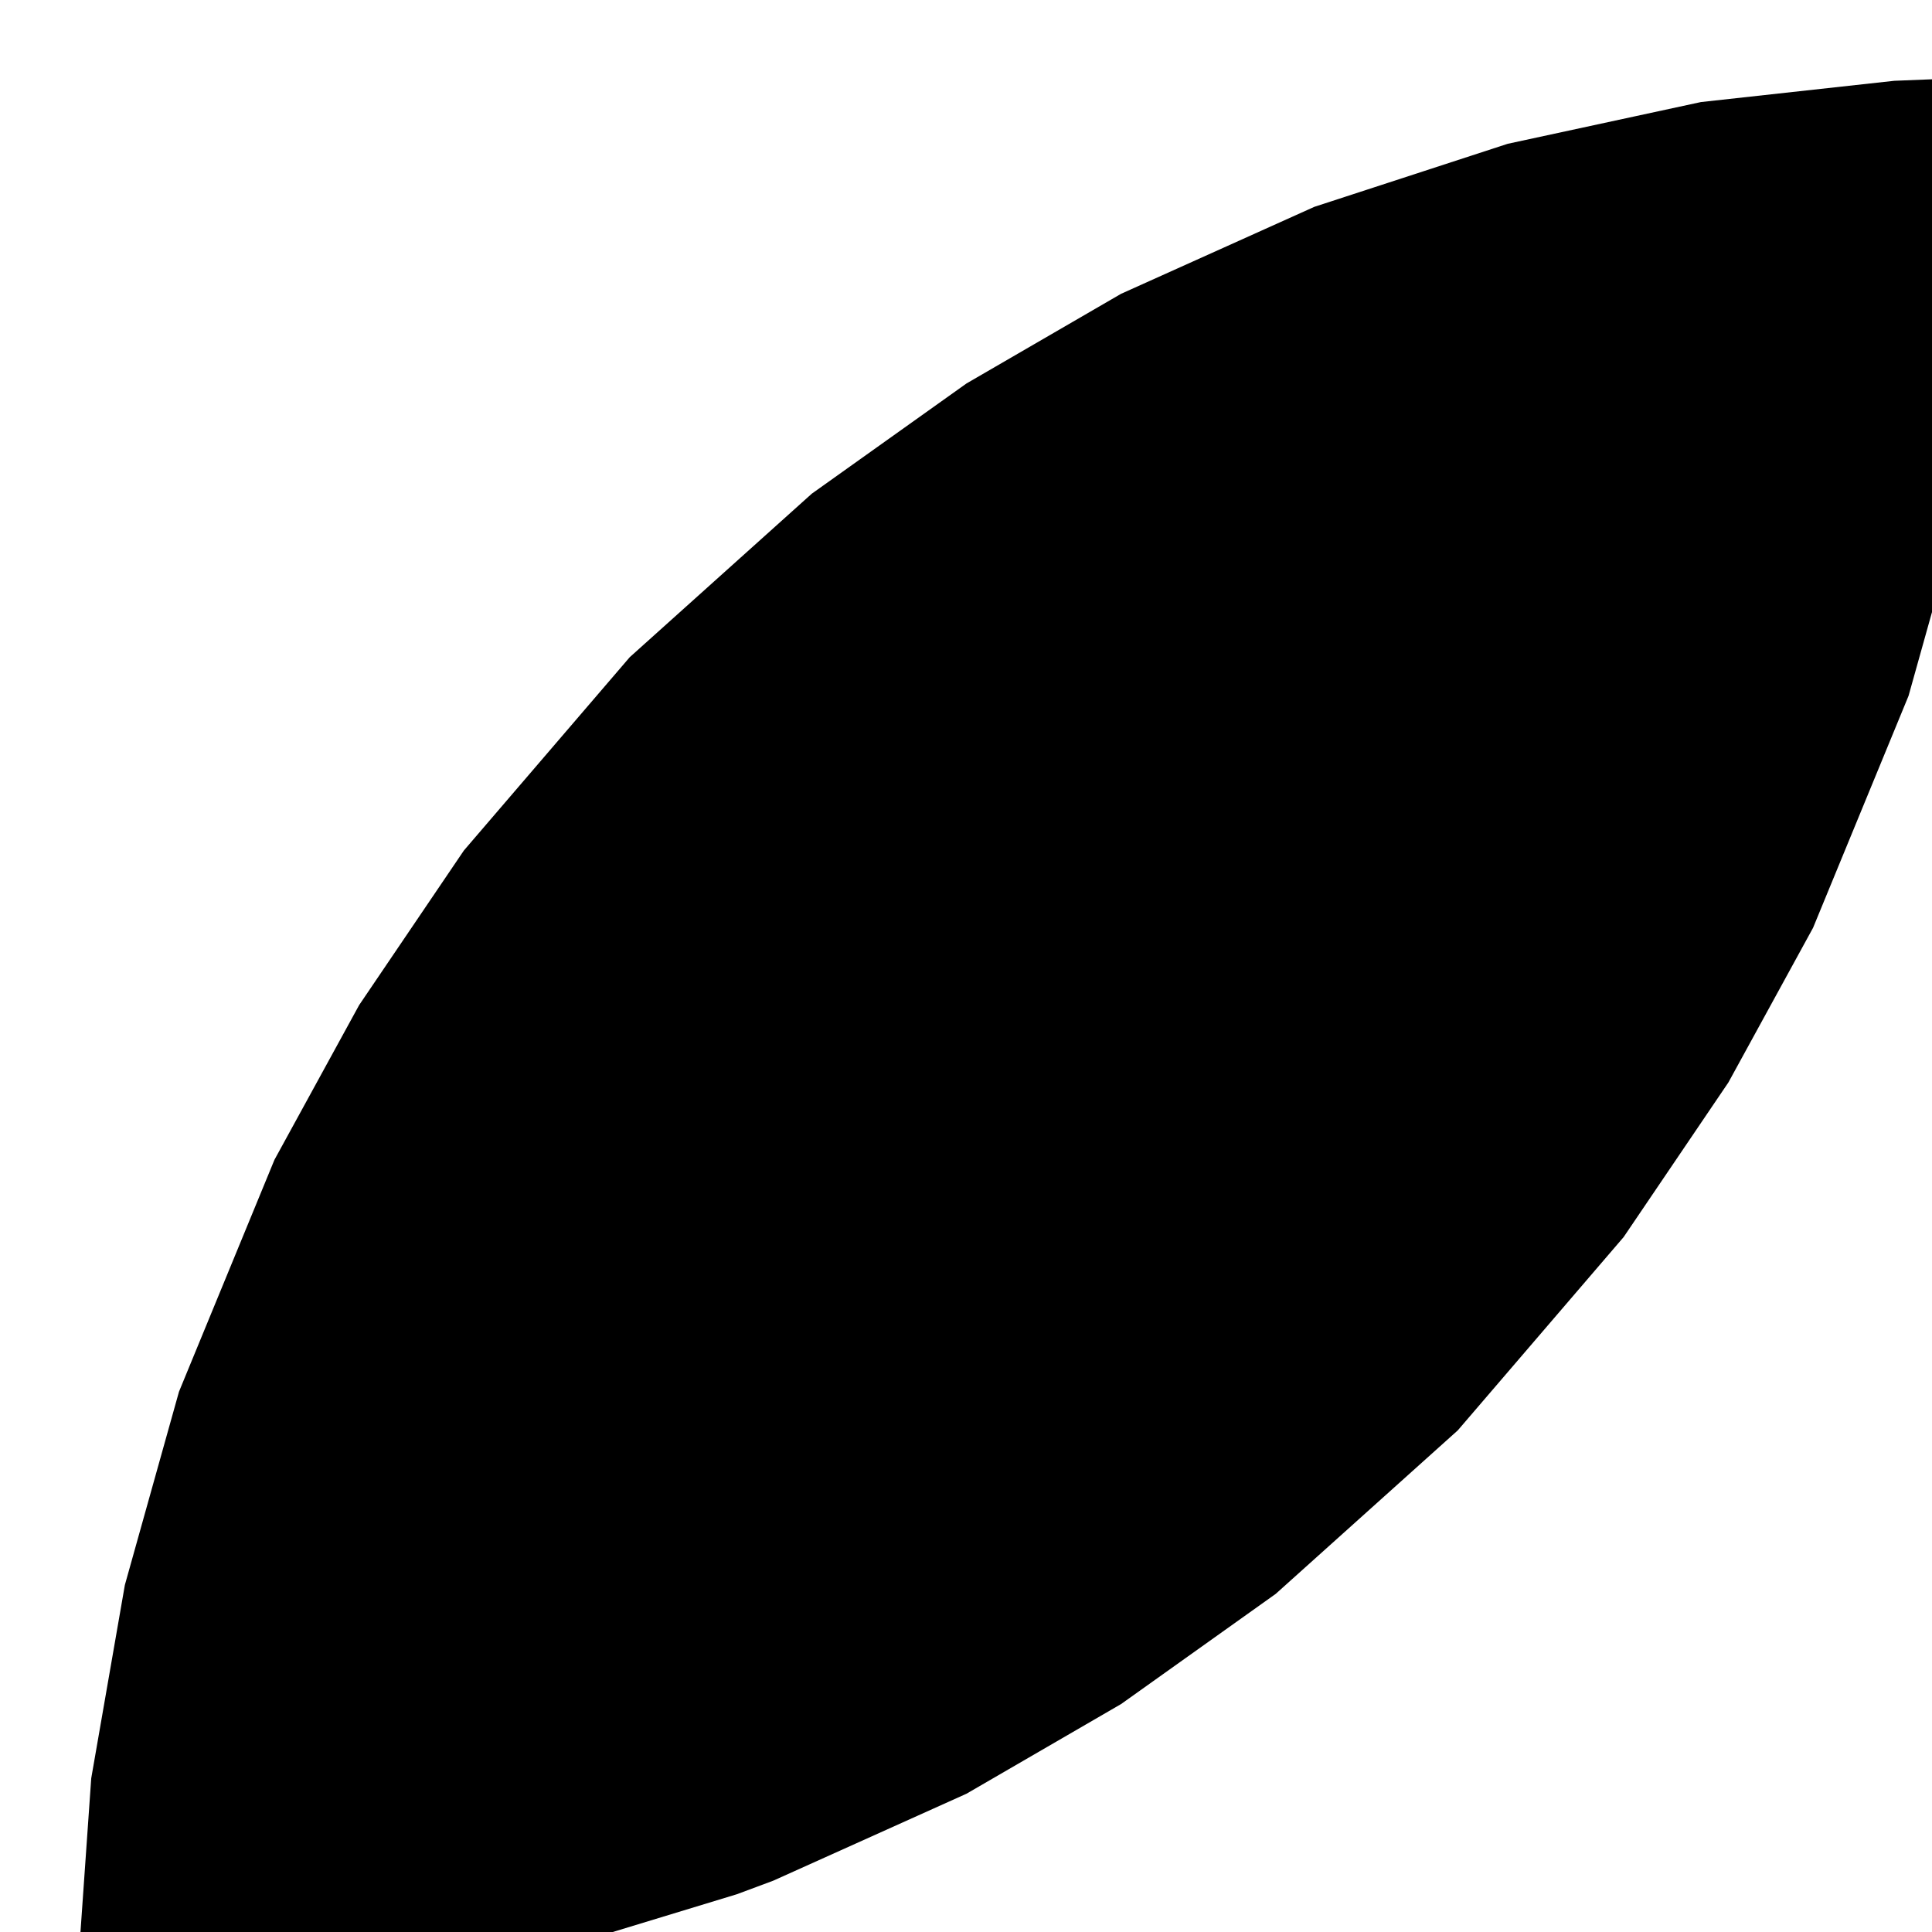
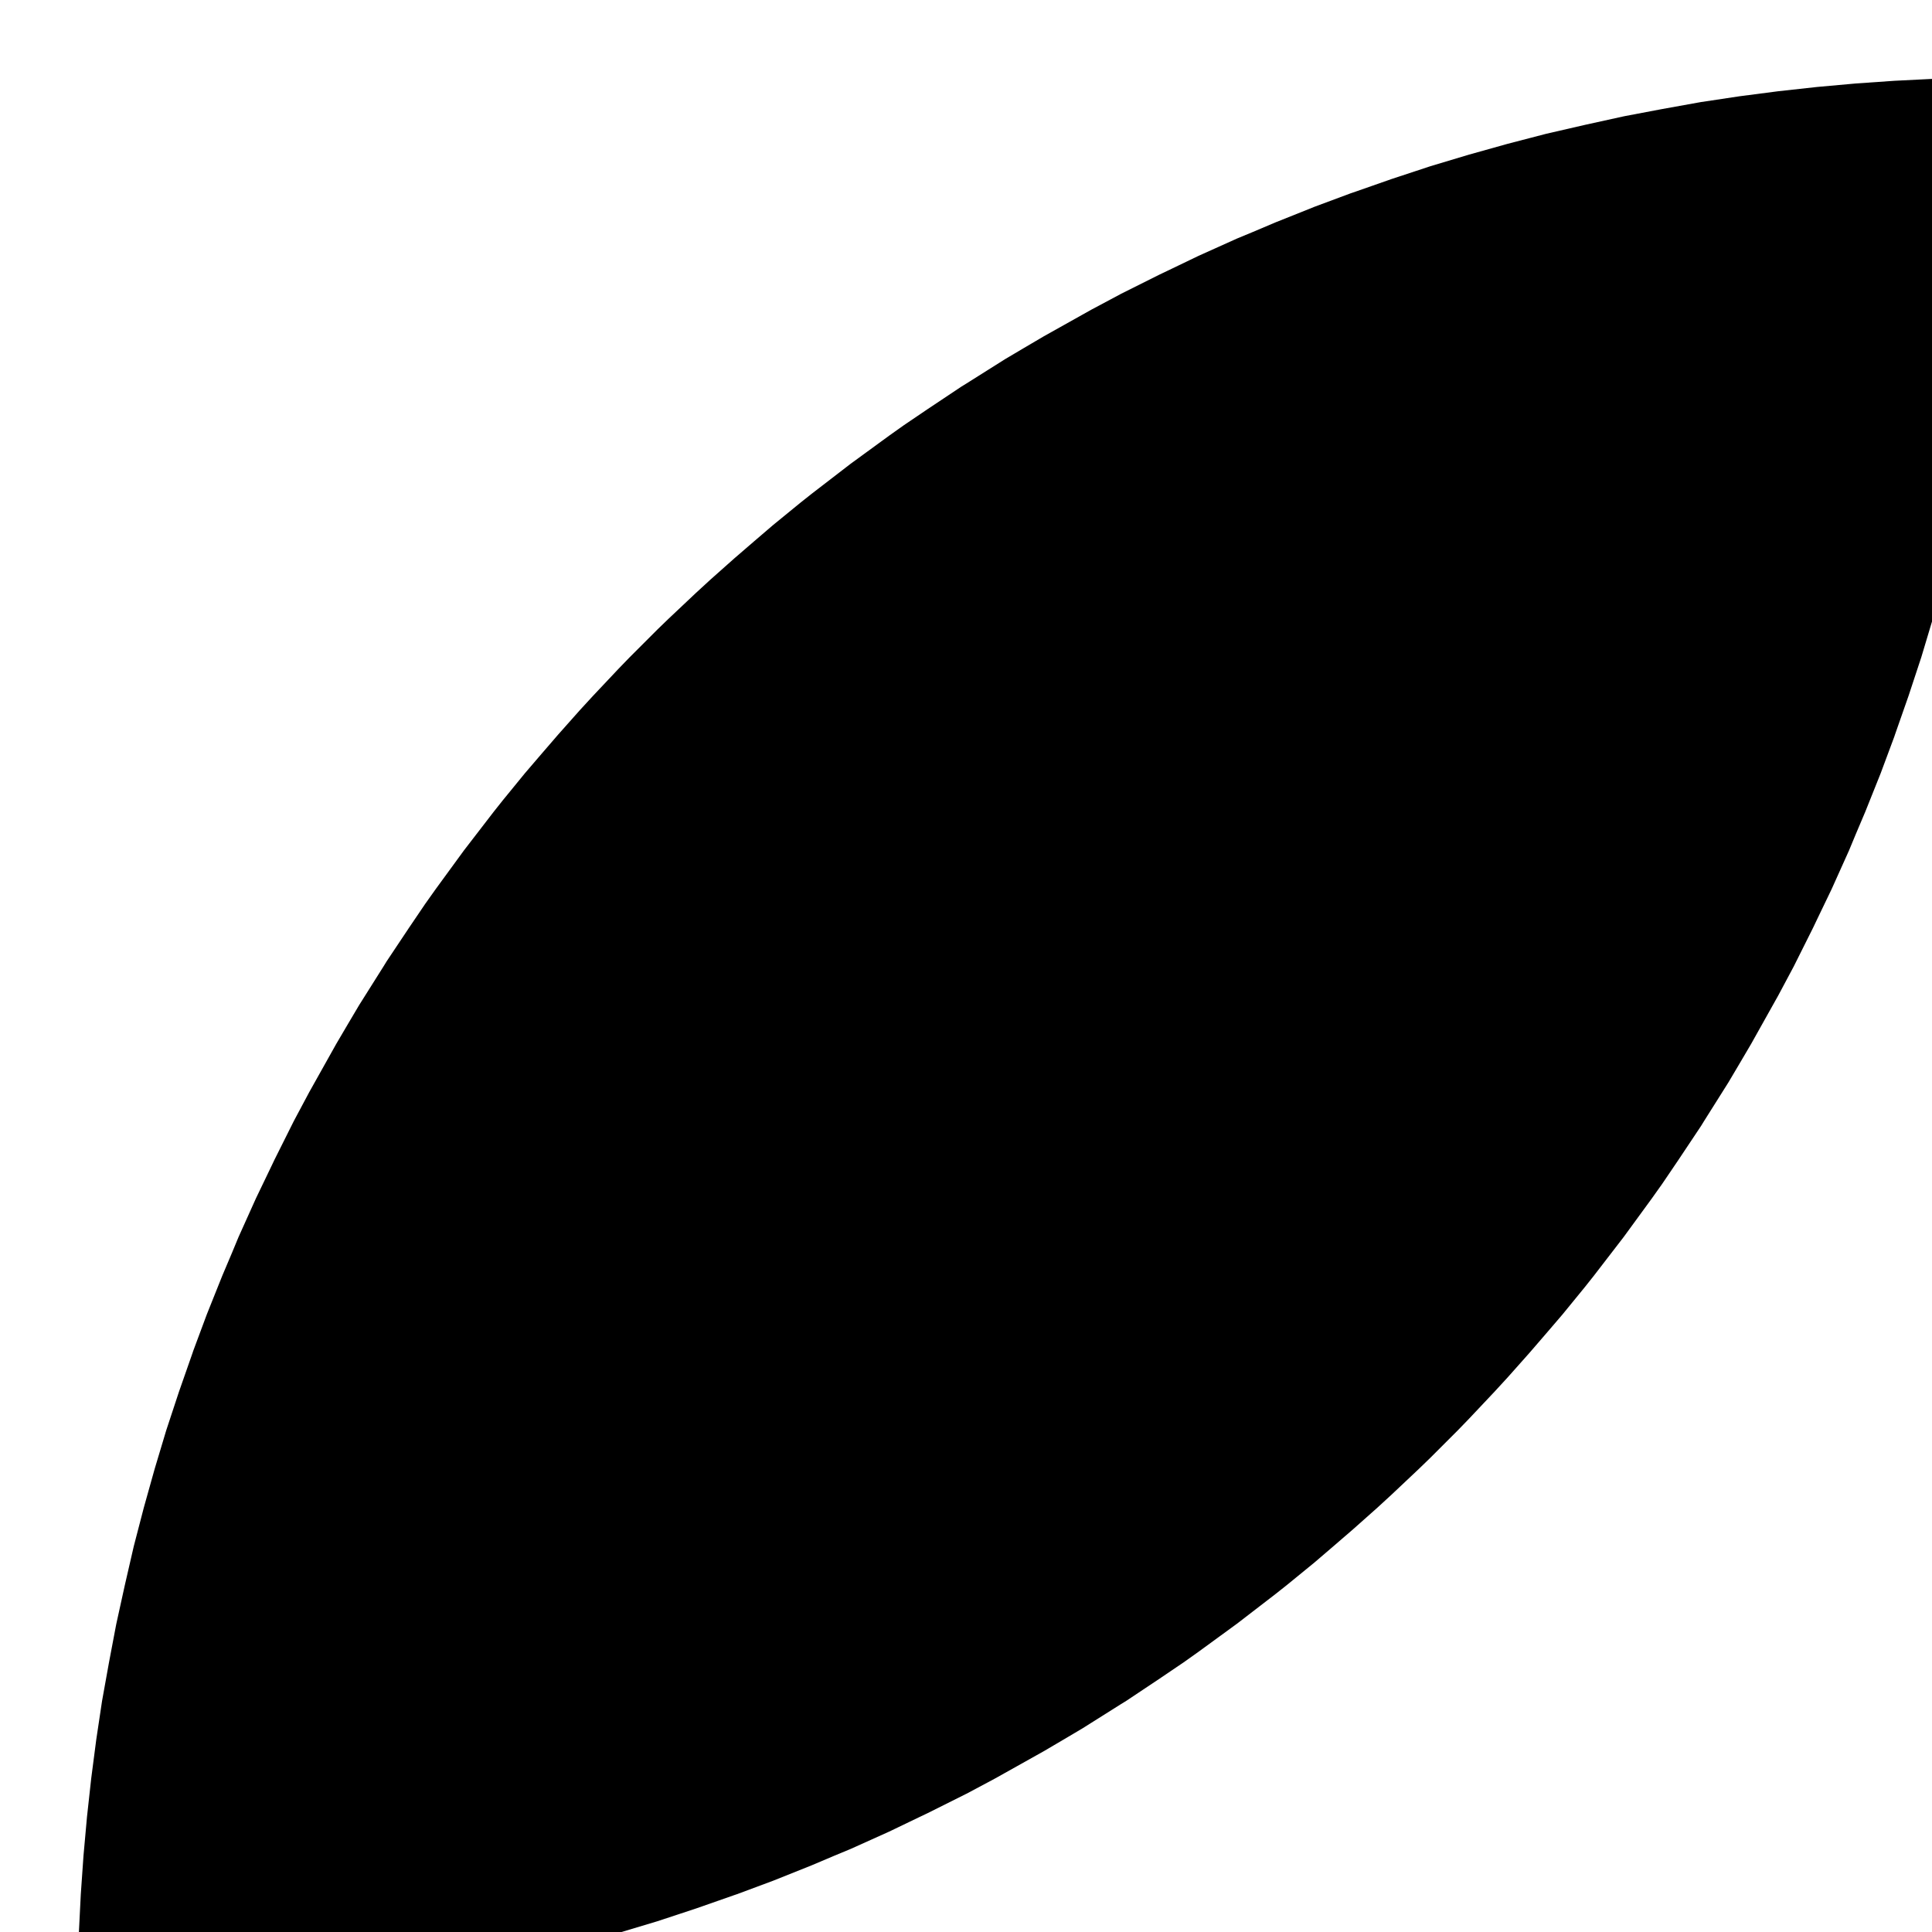
<svg xmlns="http://www.w3.org/2000/svg">
-   <path fill-rule="evenodd" style="fill: rgb(0, 0, 0); stroke: none; stroke-width: none;" d="M2.01,51.00 L3.00,51.99 L4.00,51.96 L9.00,51.51 L14.00,50.54 L19.06,49.00 L19.06,49.00 L20.00,48.65 L25.00,46.40 L29.00,44.08 L33.00,41.23 L37.71,37.00 L42.00,32.00 L44.71,28.00 L46.90,24.00 L49.37,18.00 L50.77,13.00 L51.64,8.00 L51.99,3.00 L51.00,2.01 L49.00,2.09 L44.00,2.64 L39.00,3.72 L34.00,5.35 L29.00,7.60 L25.00,9.92 L21.00,12.77 L16.29,17.00 L12.00,22.00 L9.29,26.00 L7.10,30.00 L4.63,36.00 L3.23,41.00 L2.36,46.00 L2.01,51.00 " />
+   <path fill-rule="evenodd" style="fill: rgb(0, 0, 0); stroke: none; stroke-width: none;" d="M2.01,51.00 L3.00,51.99 L4.00,51.96 L5.00,51.91 L6.00,51.84 L7.00,51.75 L8.00,51.64 L9.00,51.51 L10.00,51.36 L11.00,51.18 L11.95,51.00 L11.95,51.00 L12.00,50.99 L12.00,50.99 L13.00,50.77 L14.00,50.54 L15.00,50.28 L16.00,50.00 L17.00,49.70 L18.00,49.37 L19.00,49.02 L19.00,49.02 L19.06,49.00 L19.06,49.00 L20.00,48.65 L21.00,48.25 L21.59,48.00 L22.00,47.83 L23.00,47.38 L23.79,47.00 L23.79,47.00 L24.00,46.90 L24.00,46.90 L25.00,46.40 L25.75,46.00 L26.00,45.86 L27.00,45.30 L27.51,45.00 L28.00,44.71 L29.00,44.08 L29.00,44.08 L29.13,44.00 L29.13,44.00 L30.00,43.42 L30.62,43.00 L31.00,42.73 L32.00,42.00 L33.00,41.23 L33.29,41.00 L34.00,40.42 L34.49,40.00 L35.00,39.56 L35.63,39.00 L36.00,38.66 L36.70,38.00 L37.00,37.71 L37.71,37.00 L38.00,36.70 L38.66,36.00 L39.00,35.63 L39.56,35.00 L40.00,34.49 L40.42,34.00 L41.00,33.29 L41.23,33.00 L42.00,32.00 L42.73,31.00 L43.00,30.62 L43.42,30.00 L44.00,29.13 L44.00,29.13 L44.08,29.00 L44.08,29.00 L44.71,28.00 L45.00,27.51 L45.30,27.00 L45.86,26.00 L46.00,25.75 L46.40,25.00 L46.90,24.00 L46.90,24.00 L47.00,23.79 L47.00,23.79 L47.38,23.00 L47.83,22.00 L48.00,21.59 L48.25,21.00 L48.65,20.00 L49.00,19.06 L49.00,19.06 L49.02,19.00 L49.02,19.00 L49.37,18.00 L49.70,17.00 L50.00,16.00 L50.28,15.00 L50.54,14.00 L50.77,13.00 L50.99,12.00 L50.99,12.00 L51.00,11.95 L51.00,11.95 L51.18,11.00 L51.36,10.00 L51.51,9.00 L51.64,8.00 L51.75,7.00 L51.84,6.00 L51.91,5.00 L51.96,4.00 L51.99,3.00 L51.00,2.01 L50.00,2.04 L49.00,2.09 L48.00,2.16 L47.00,2.25 L46.00,2.36 L45.00,2.49 L44.00,2.64 L43.00,2.82 L42.05,3.00 L42.05,3.00 L42.00,3.01 L42.00,3.01 L41.00,3.23 L40.00,3.46 L39.00,3.72 L38.00,4.00 L37.00,4.30 L36.00,4.63 L35.00,4.98 L35.00,4.98 L34.94,5.00 L34.94,5.00 L34.00,5.35 L33.00,5.75 L32.41,6.00 L32.00,6.17 L31.00,6.62 L30.21,7.00 L30.21,7.00 L30.00,7.10 L30.00,7.10 L29.00,7.60 L28.25,8.00 L28.25,8.00 L28.00,8.14 L28.00,8.14 L27.00,8.70 L26.49,9.00 L26.00,9.29 L25.00,9.92 L25.00,9.92 L24.87,10.00 L24.87,10.00 L24.00,10.58 L23.38,11.00 L23.00,11.27 L22.00,12.00 L21.00,12.77 L20.71,13.00 L20.00,13.58 L19.51,14.00 L19.00,14.44 L18.37,15.00 L18.00,15.34 L17.30,16.00 L17.00,16.29 L16.29,17.00 L16.00,17.30 L15.34,18.00 L15.00,18.37 L14.44,19.00 L14.00,19.51 L13.58,20.00 L13.00,20.71 L12.77,21.00 L12.00,22.00 L11.27,23.00 L11.00,23.38 L10.58,24.00 L10.00,24.87 L10.00,24.87 L9.92,25.00 L9.92,25.00 L9.29,26.00 L9.00,26.49 L8.70,27.00 L8.14,28.00 L8.00,28.25 L7.60,29.00 L7.10,30.00 L7.10,30.00 L7.00,30.21 L7.00,30.21 L6.62,31.00 L6.17,32.00 L6.00,32.41 L5.75,33.00 L5.35,34.00 L5.00,34.94 L5.00,34.94 L4.98,35.00 L4.98,35.00 L4.63,36.00 L4.30,37.00 L4.00,38.00 L3.72,39.00 L3.46,40.00 L3.23,41.00 L3.01,42.00 L3.01,42.00 L3.00,42.05 L3.00,42.05 L2.82,43.00 L2.64,44.00 L2.49,45.00 L2.36,46.00 L2.25,47.00 L2.16,48.00 L2.09,49.00 L2.04,50.00 L2.01,51.00 " />
</svg>
